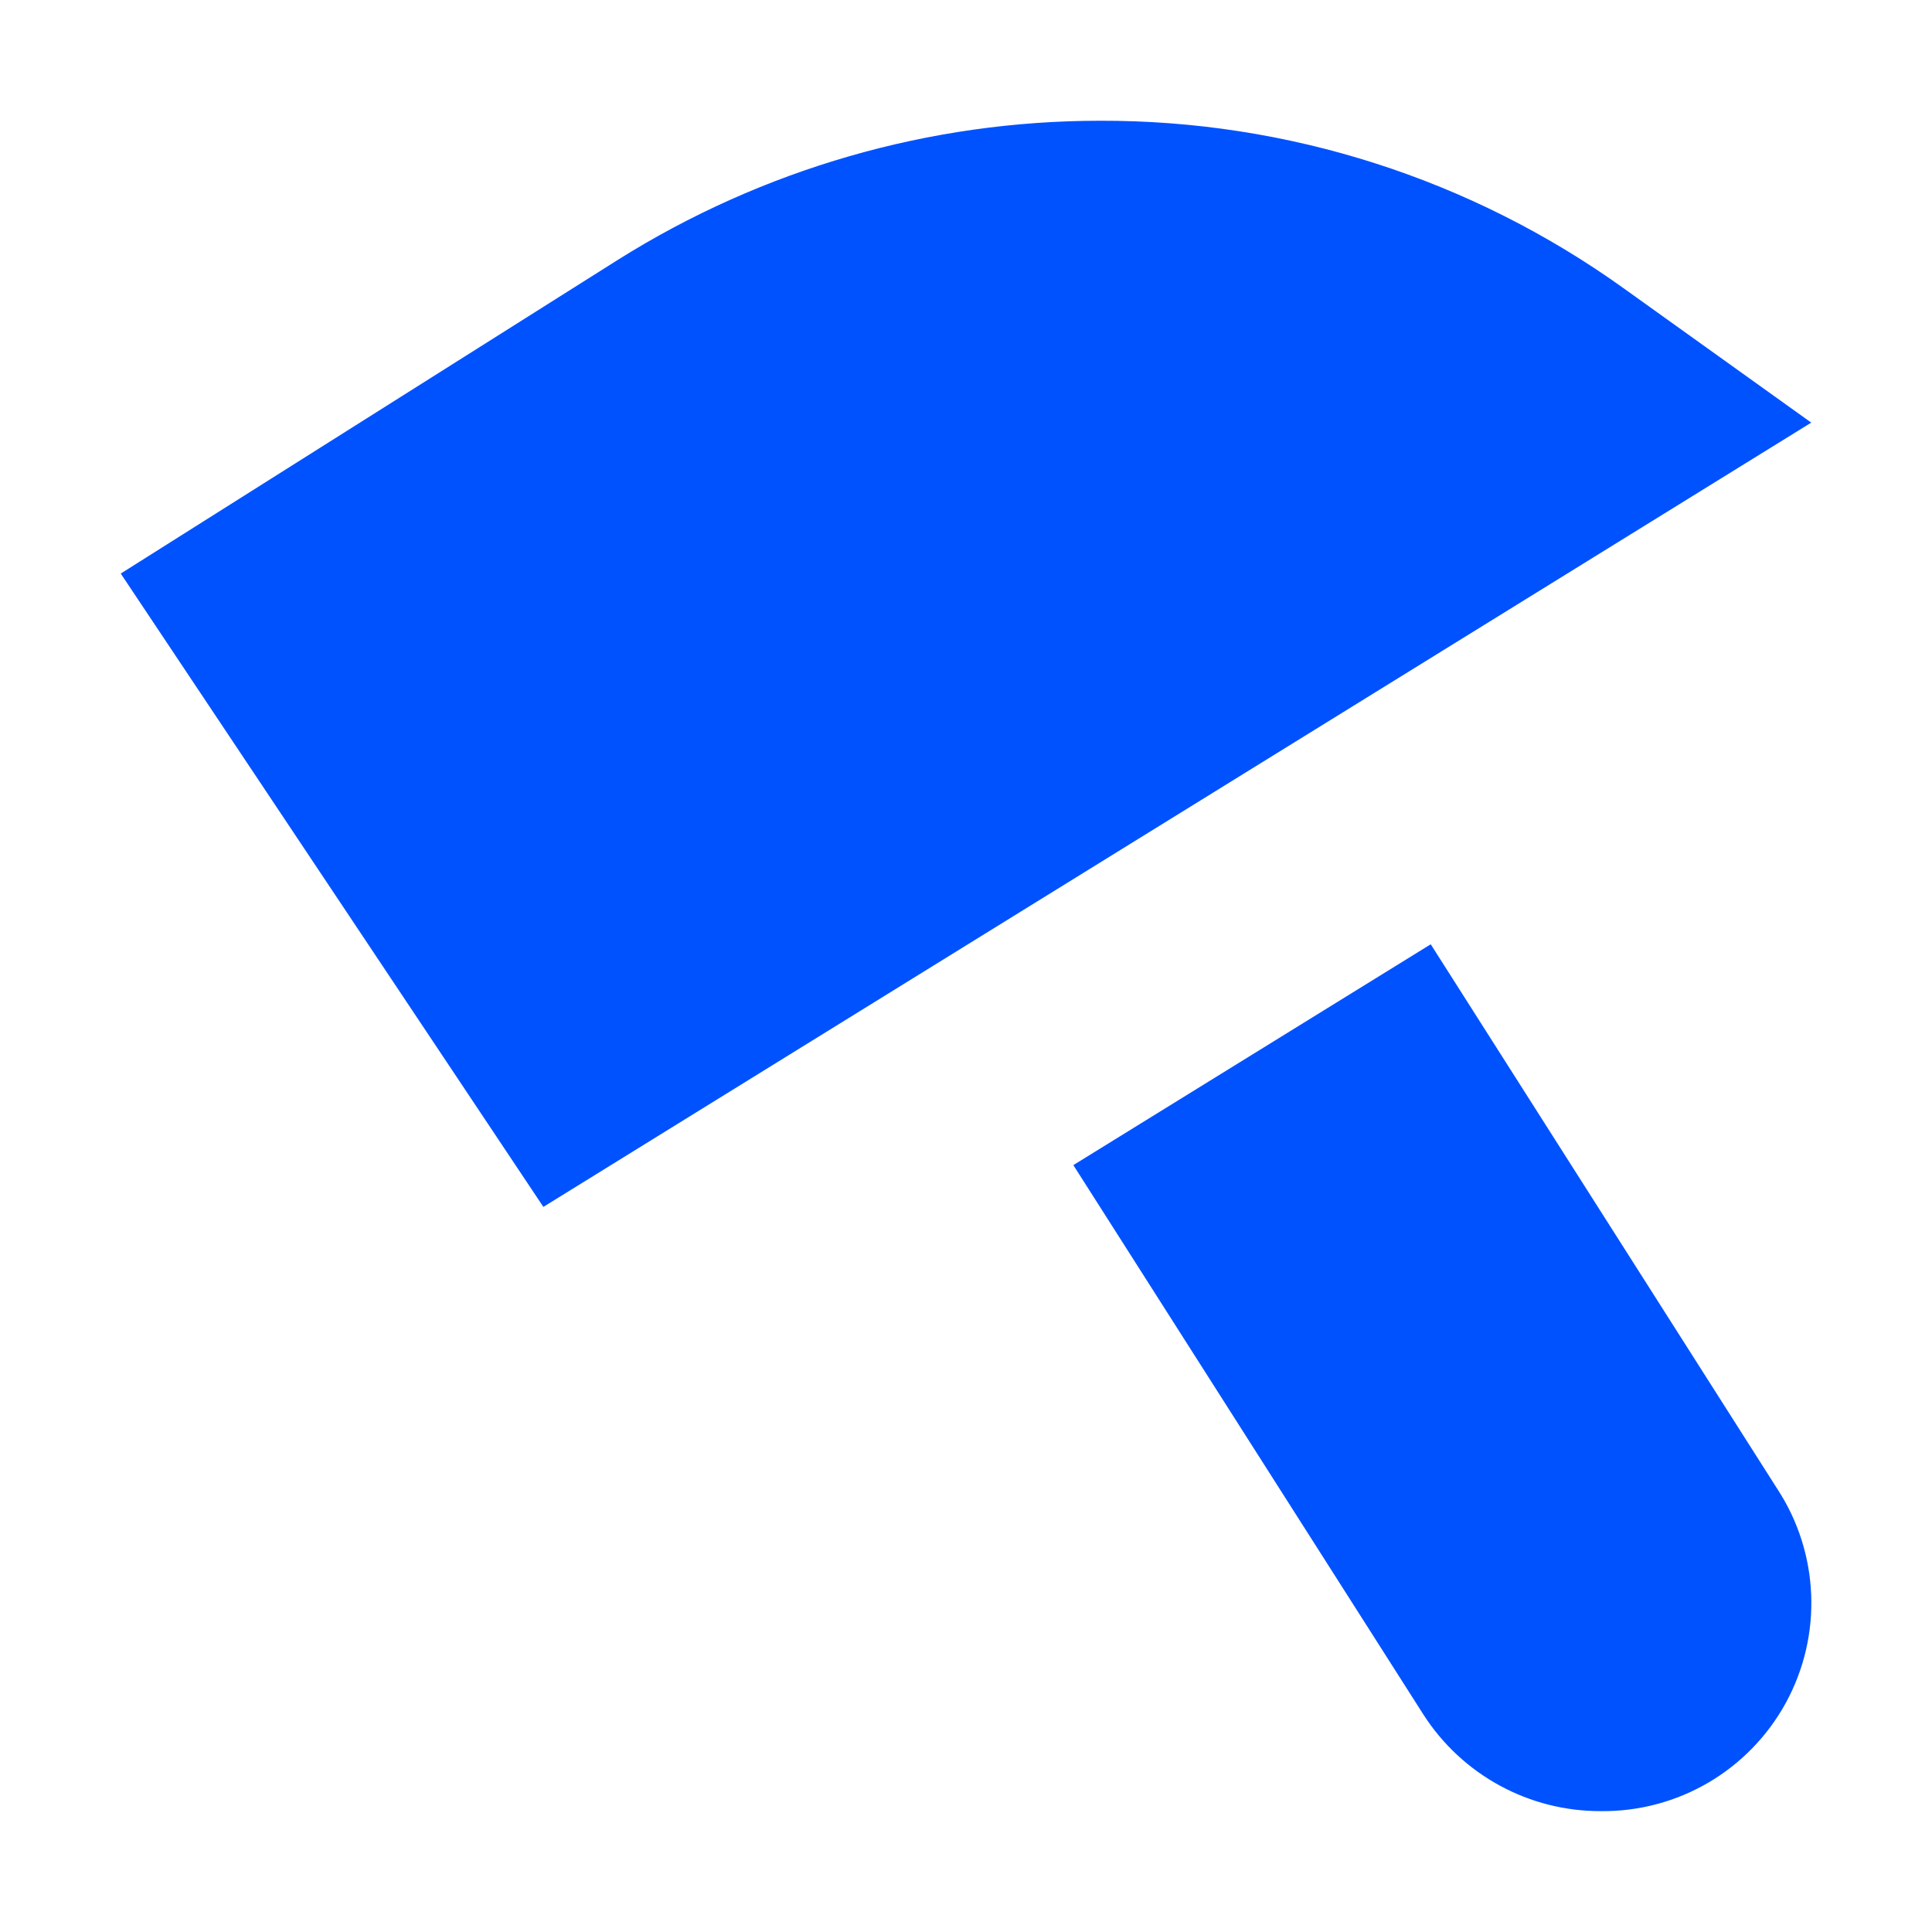
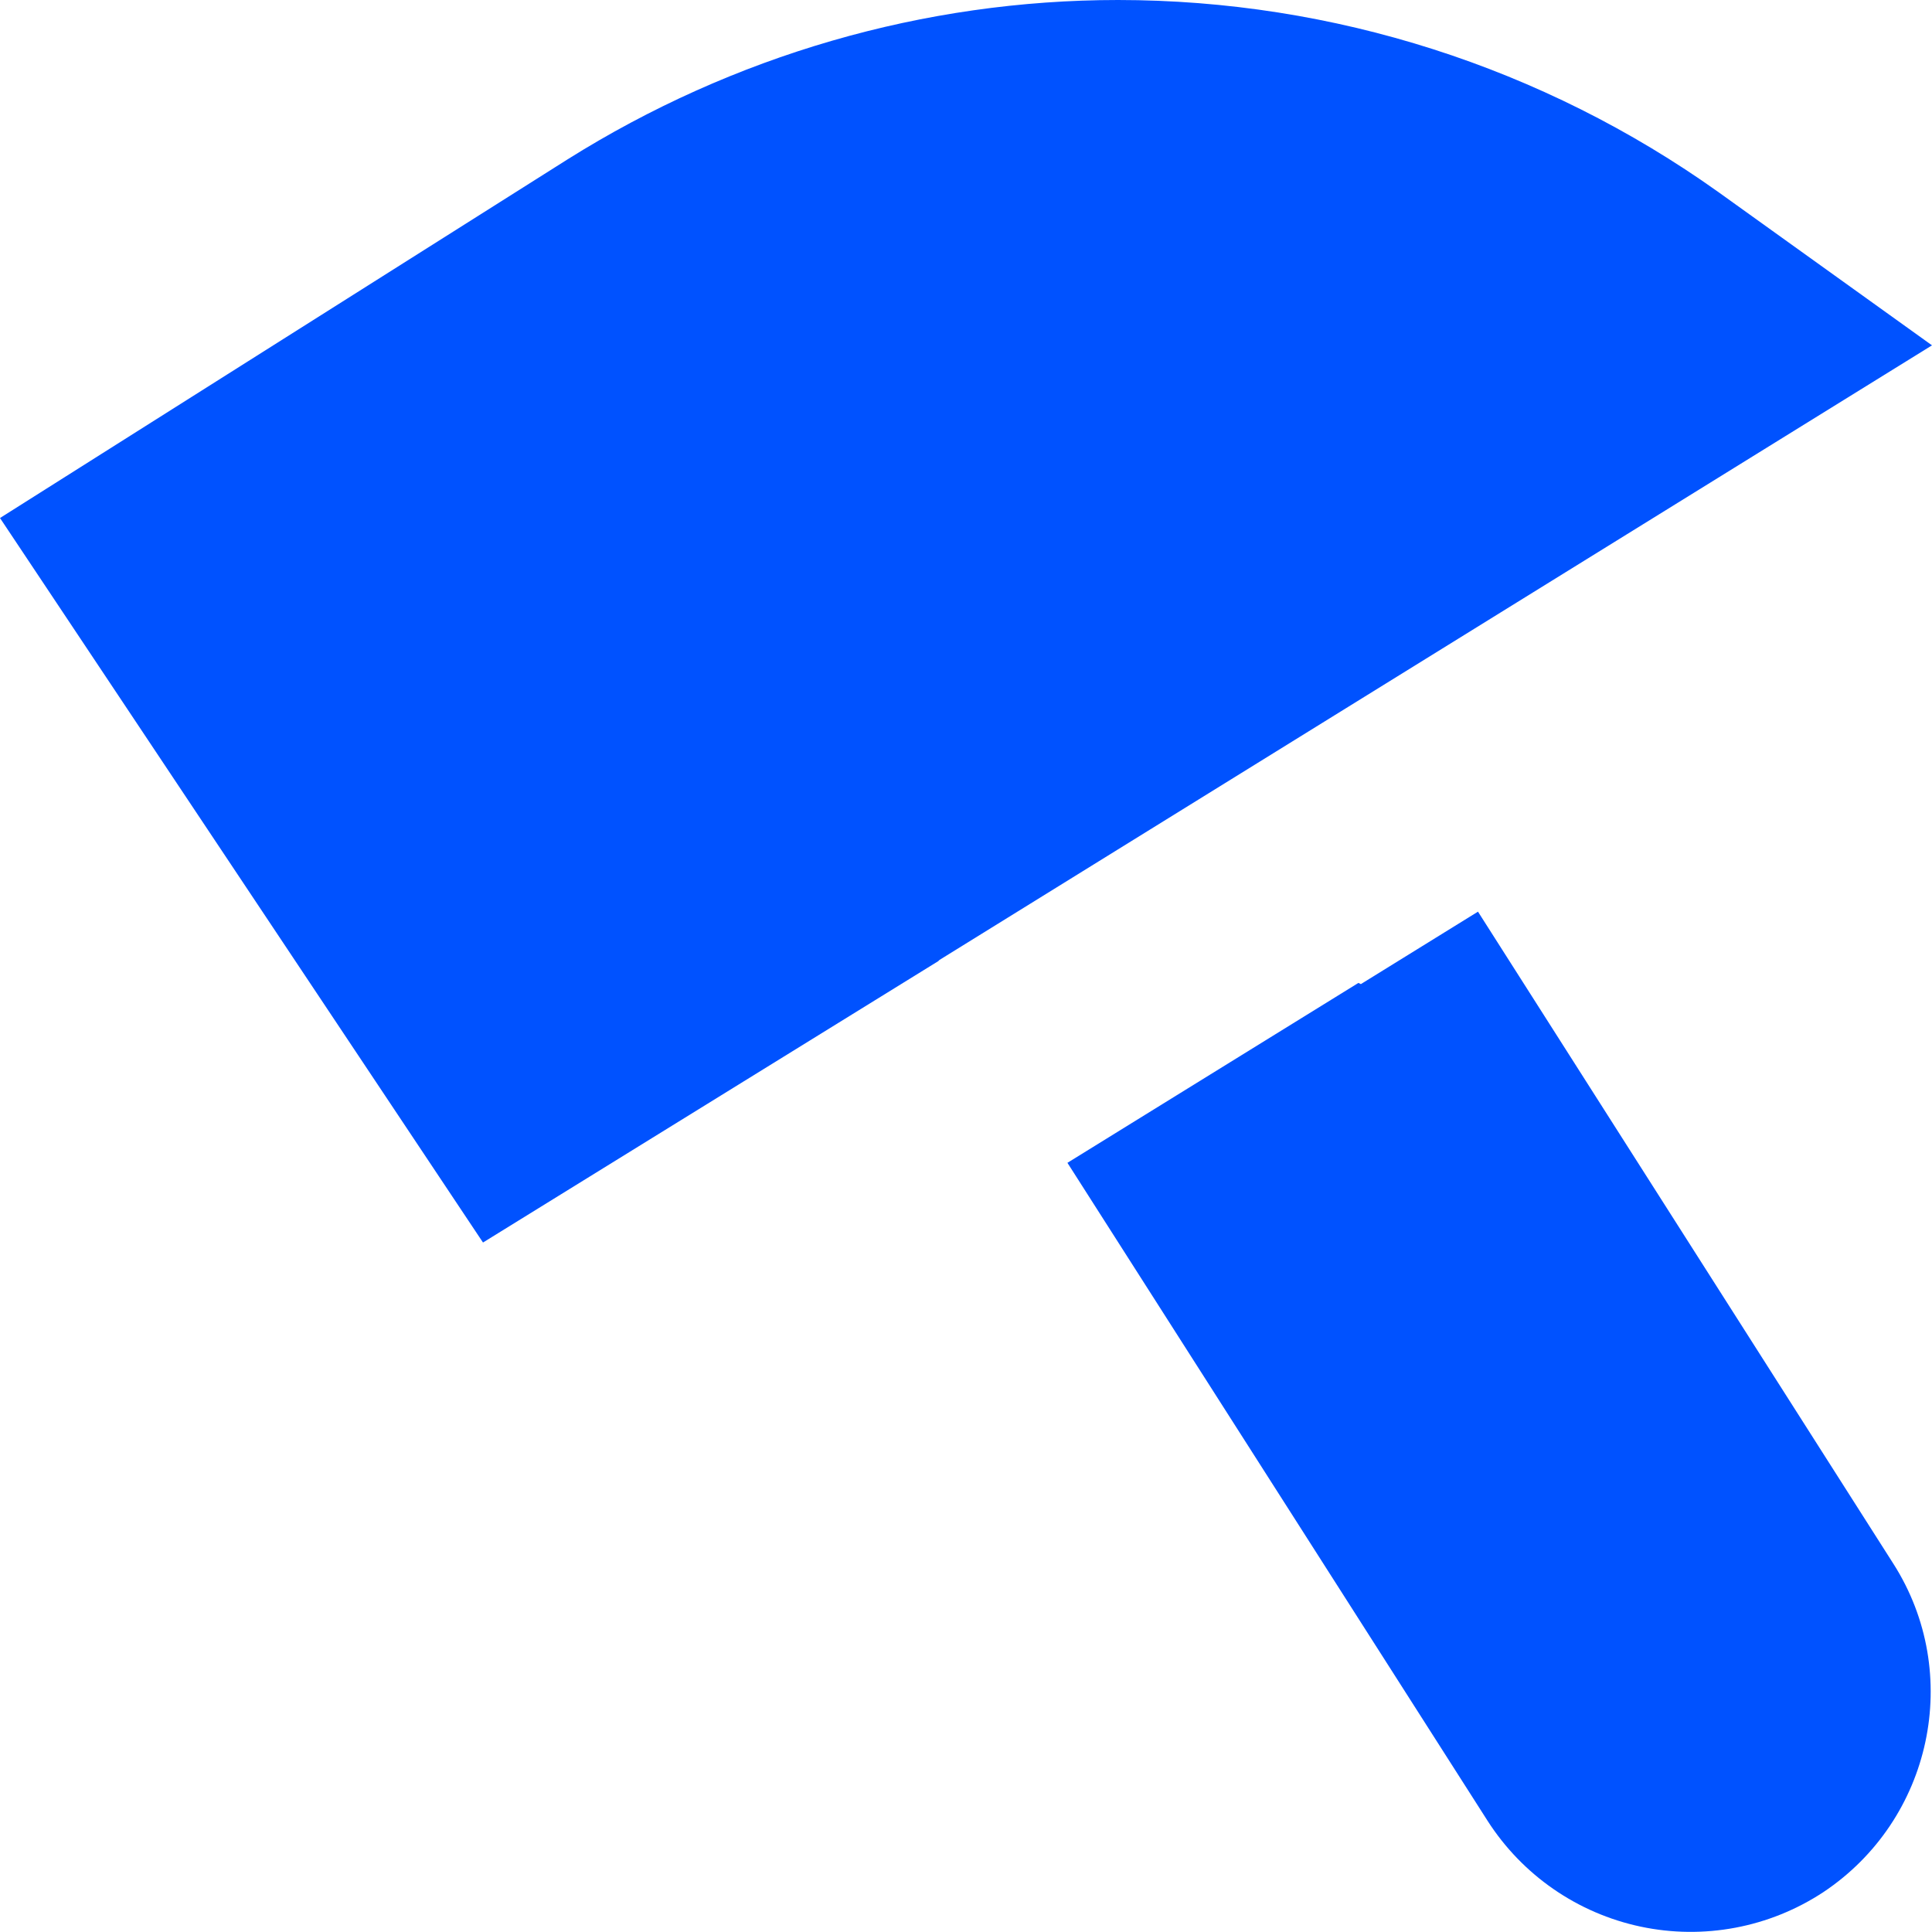
<svg xmlns="http://www.w3.org/2000/svg" fill="none" viewBox="0 0 16 16">
-   <path fill="#0052FF" d="M4.5 9.995 15 3.5l-1.55-1.11A7.404 7.404 0 0 0 9.11 1c-1.412 0-2.795.4-3.99 1.15L1 4.75l3.5 5.245Zm7.349-2.175-2.96 1.829 2.899 4.55a1.739 1.739 0 0 0 1.47.8 1.724 1.724 0 0 0 1.46-2.67l-2.87-4.51Z" />
+   <path fill="#0052FF" d="M11.25 8.14 8.84 9.63l3.48 5.45a1.998 1.998 0 0 0 2.78.59c.9-.6 1.16-1.81.58-2.72l-3.44-5.4-.97.6-.02-.01Zm-3.47-.19L16 2.86l-1.77-1.27A8.572 8.572 0 0 0 9.26 0C7.65 0 6.07.46 4.7 1.32L0 4.29l4 6 3.77-2.33.01-.01Z" />
</svg>
